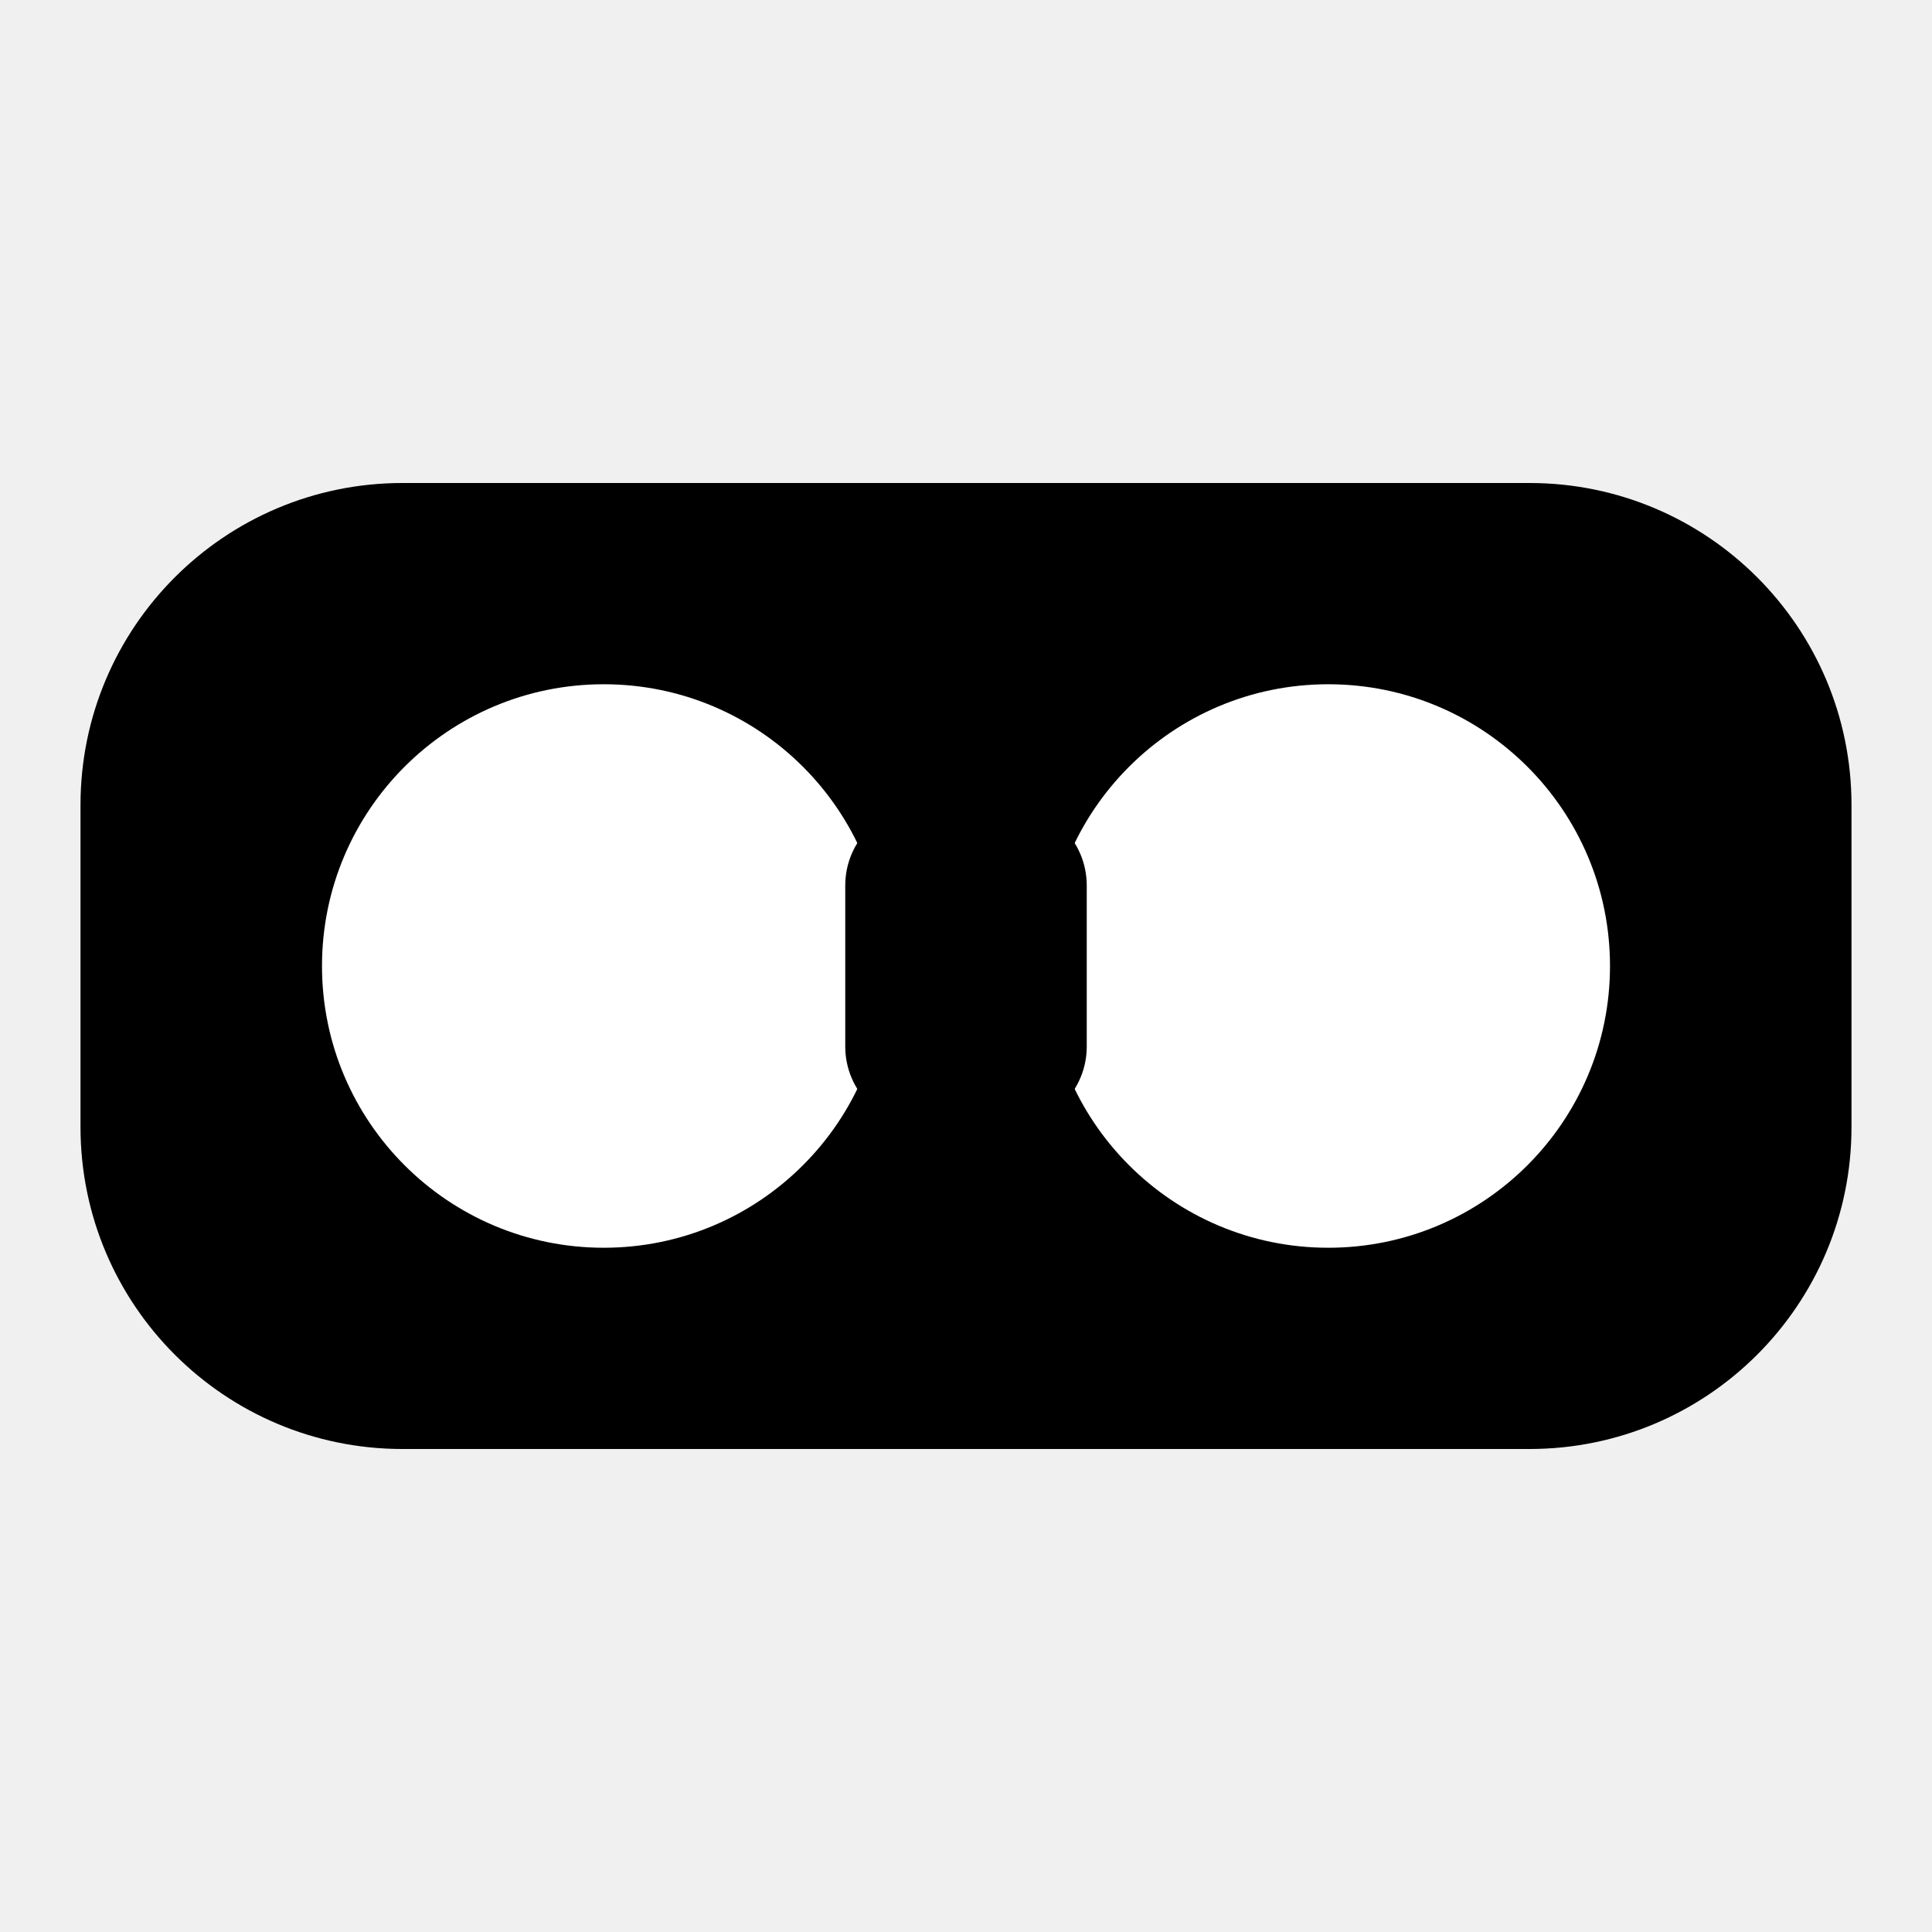
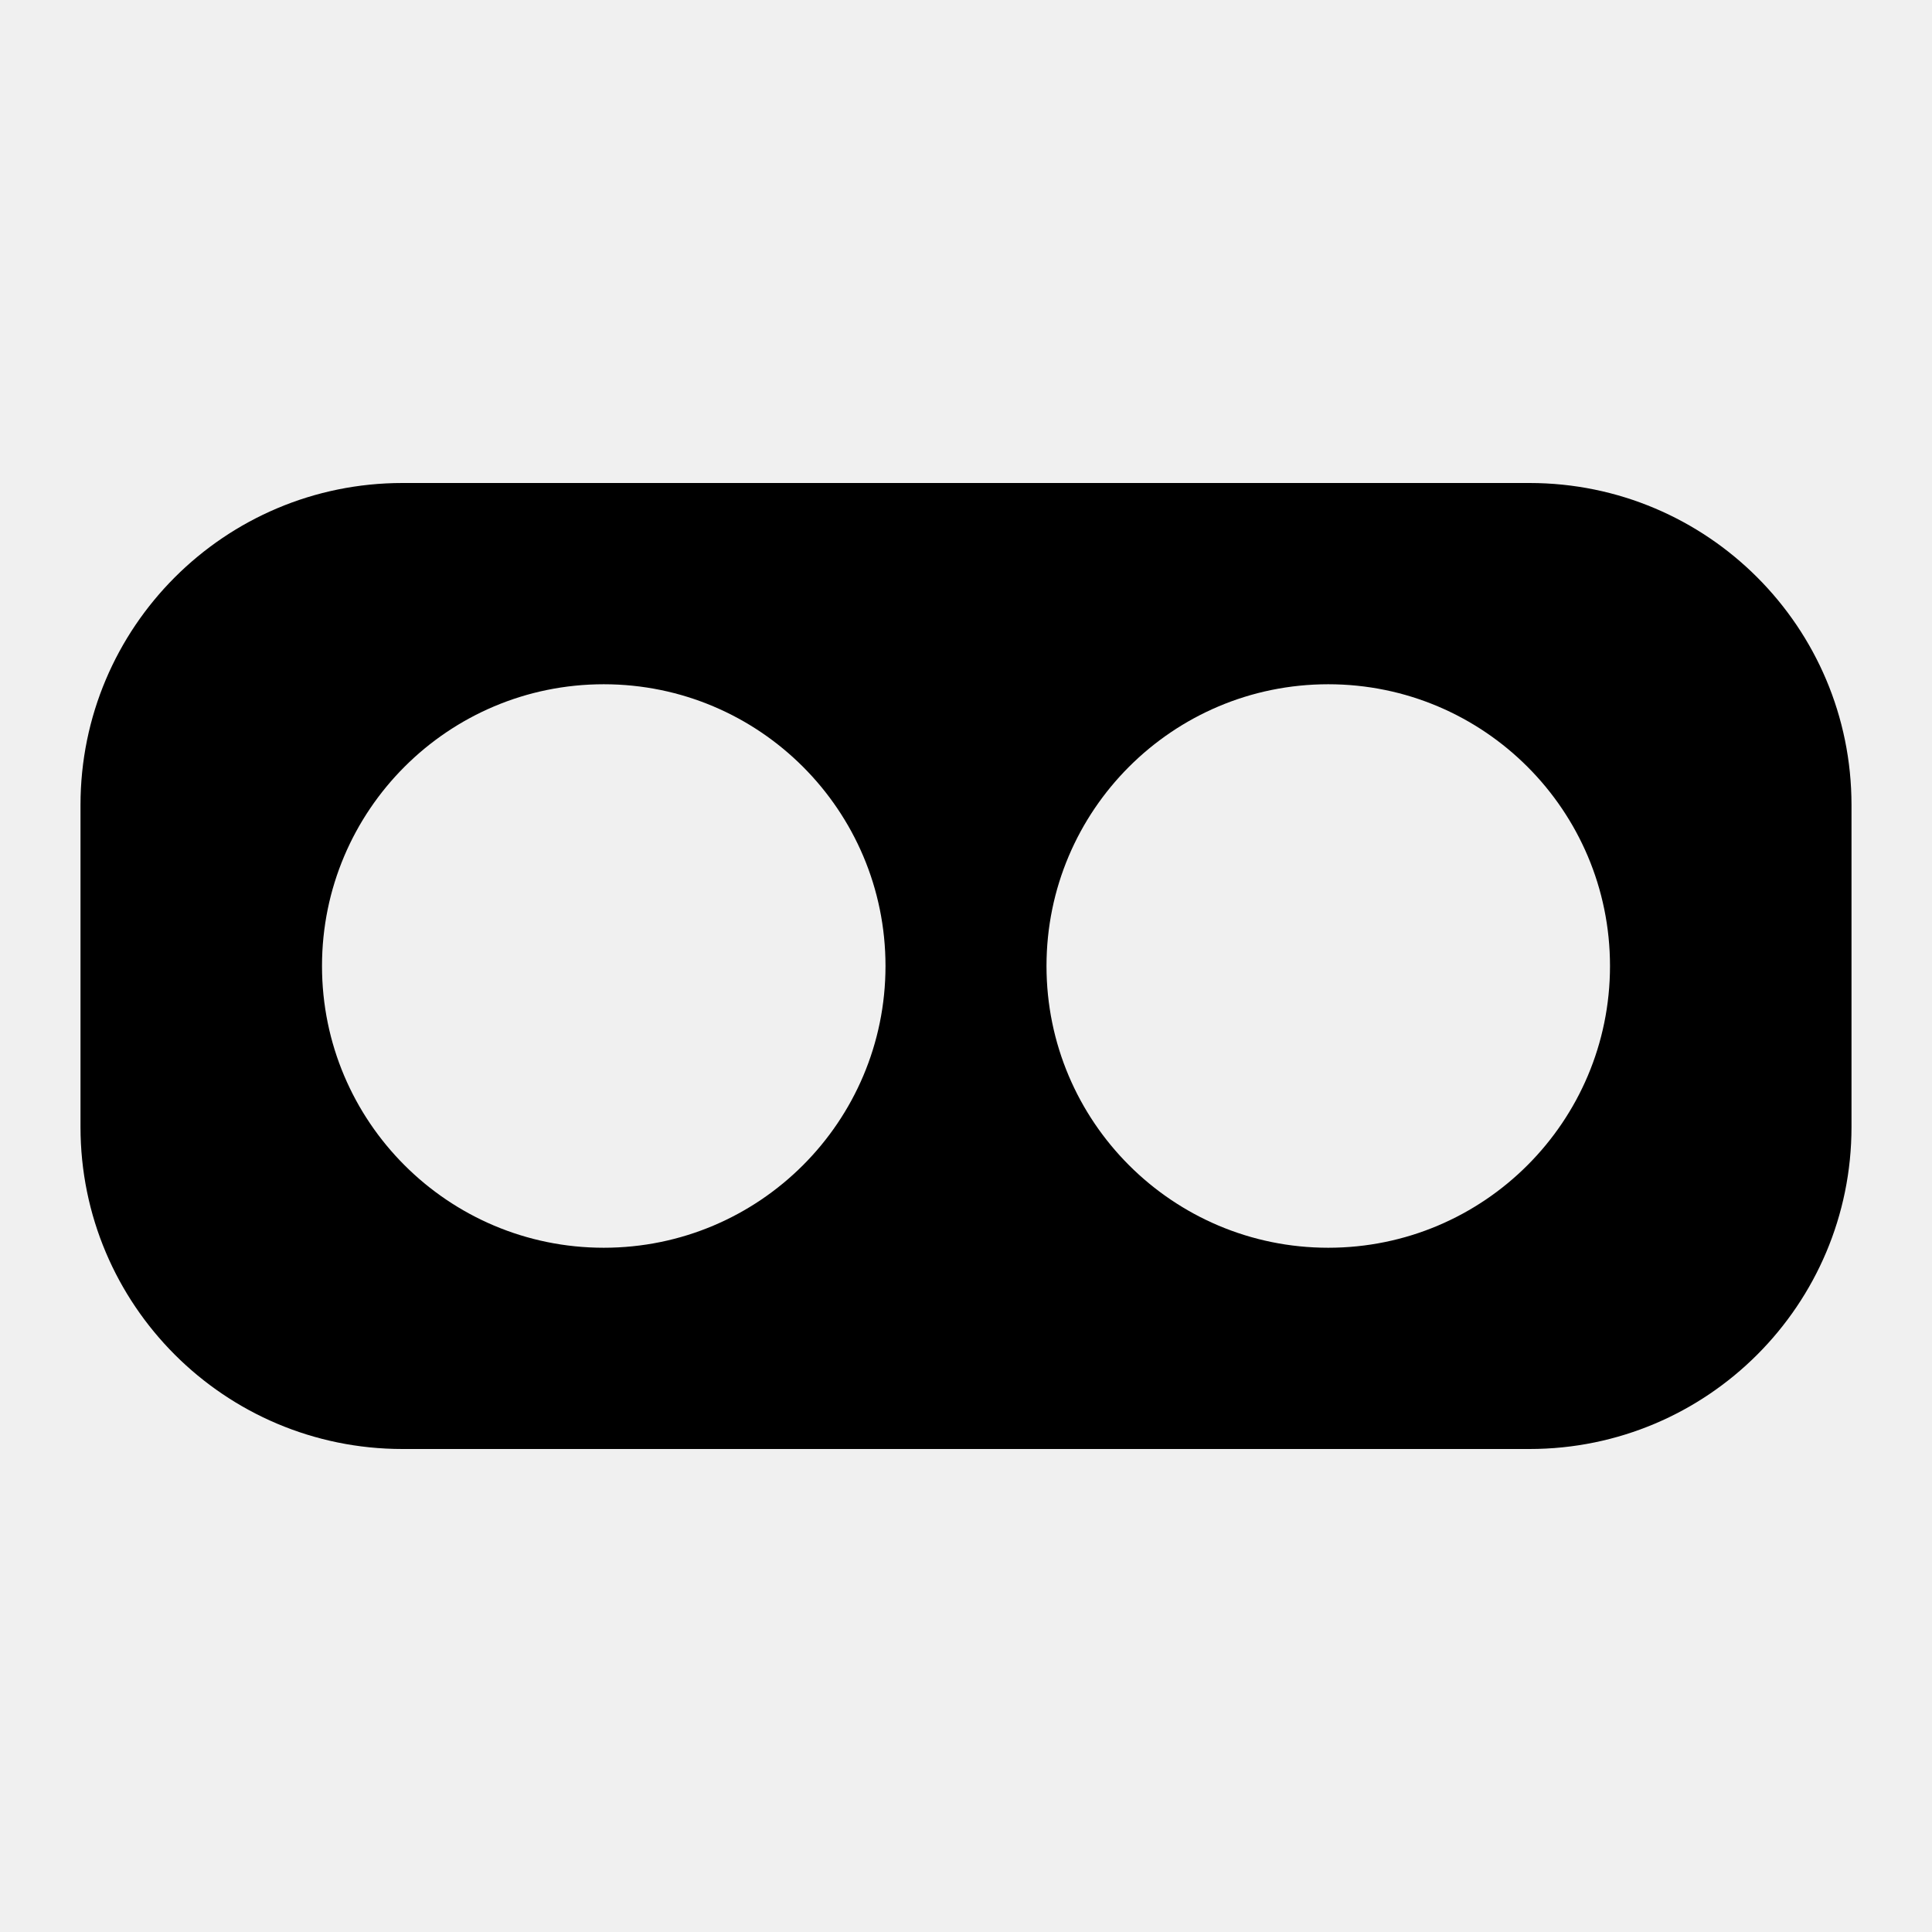
<svg xmlns="http://www.w3.org/2000/svg" viewBox="0 0 24 24" width="24" height="24">
-   <rect x="1" y="6" width="22" height="12" rx="4" fill="currentColor" />
-   <circle cx="7.5" cy="12" r="3.5" fill="white" />
-   <circle cx="16.5" cy="12" r="3.5" fill="white" />
-   <rect x="10.5" y="10" width="3" height="4" rx="1" fill="currentColor" />
+   <path fill="currentColor" fill-rule="evenodd" d="M1 10a4 4 0 0 1 4-4h14a4 4 0 0 1 4 4v4a4 4 0 0 1-4 4H5a4 4 0 0 1-4-4v-4zm6.5-1.5a3.5 3.5 0 1 0 0 7 3.5 3.5 0 0 0 0-7zm9 0a3.5 3.5 0 1 0 0 7 3.5 3.5 0 0 0 0-7z" />
</svg>
